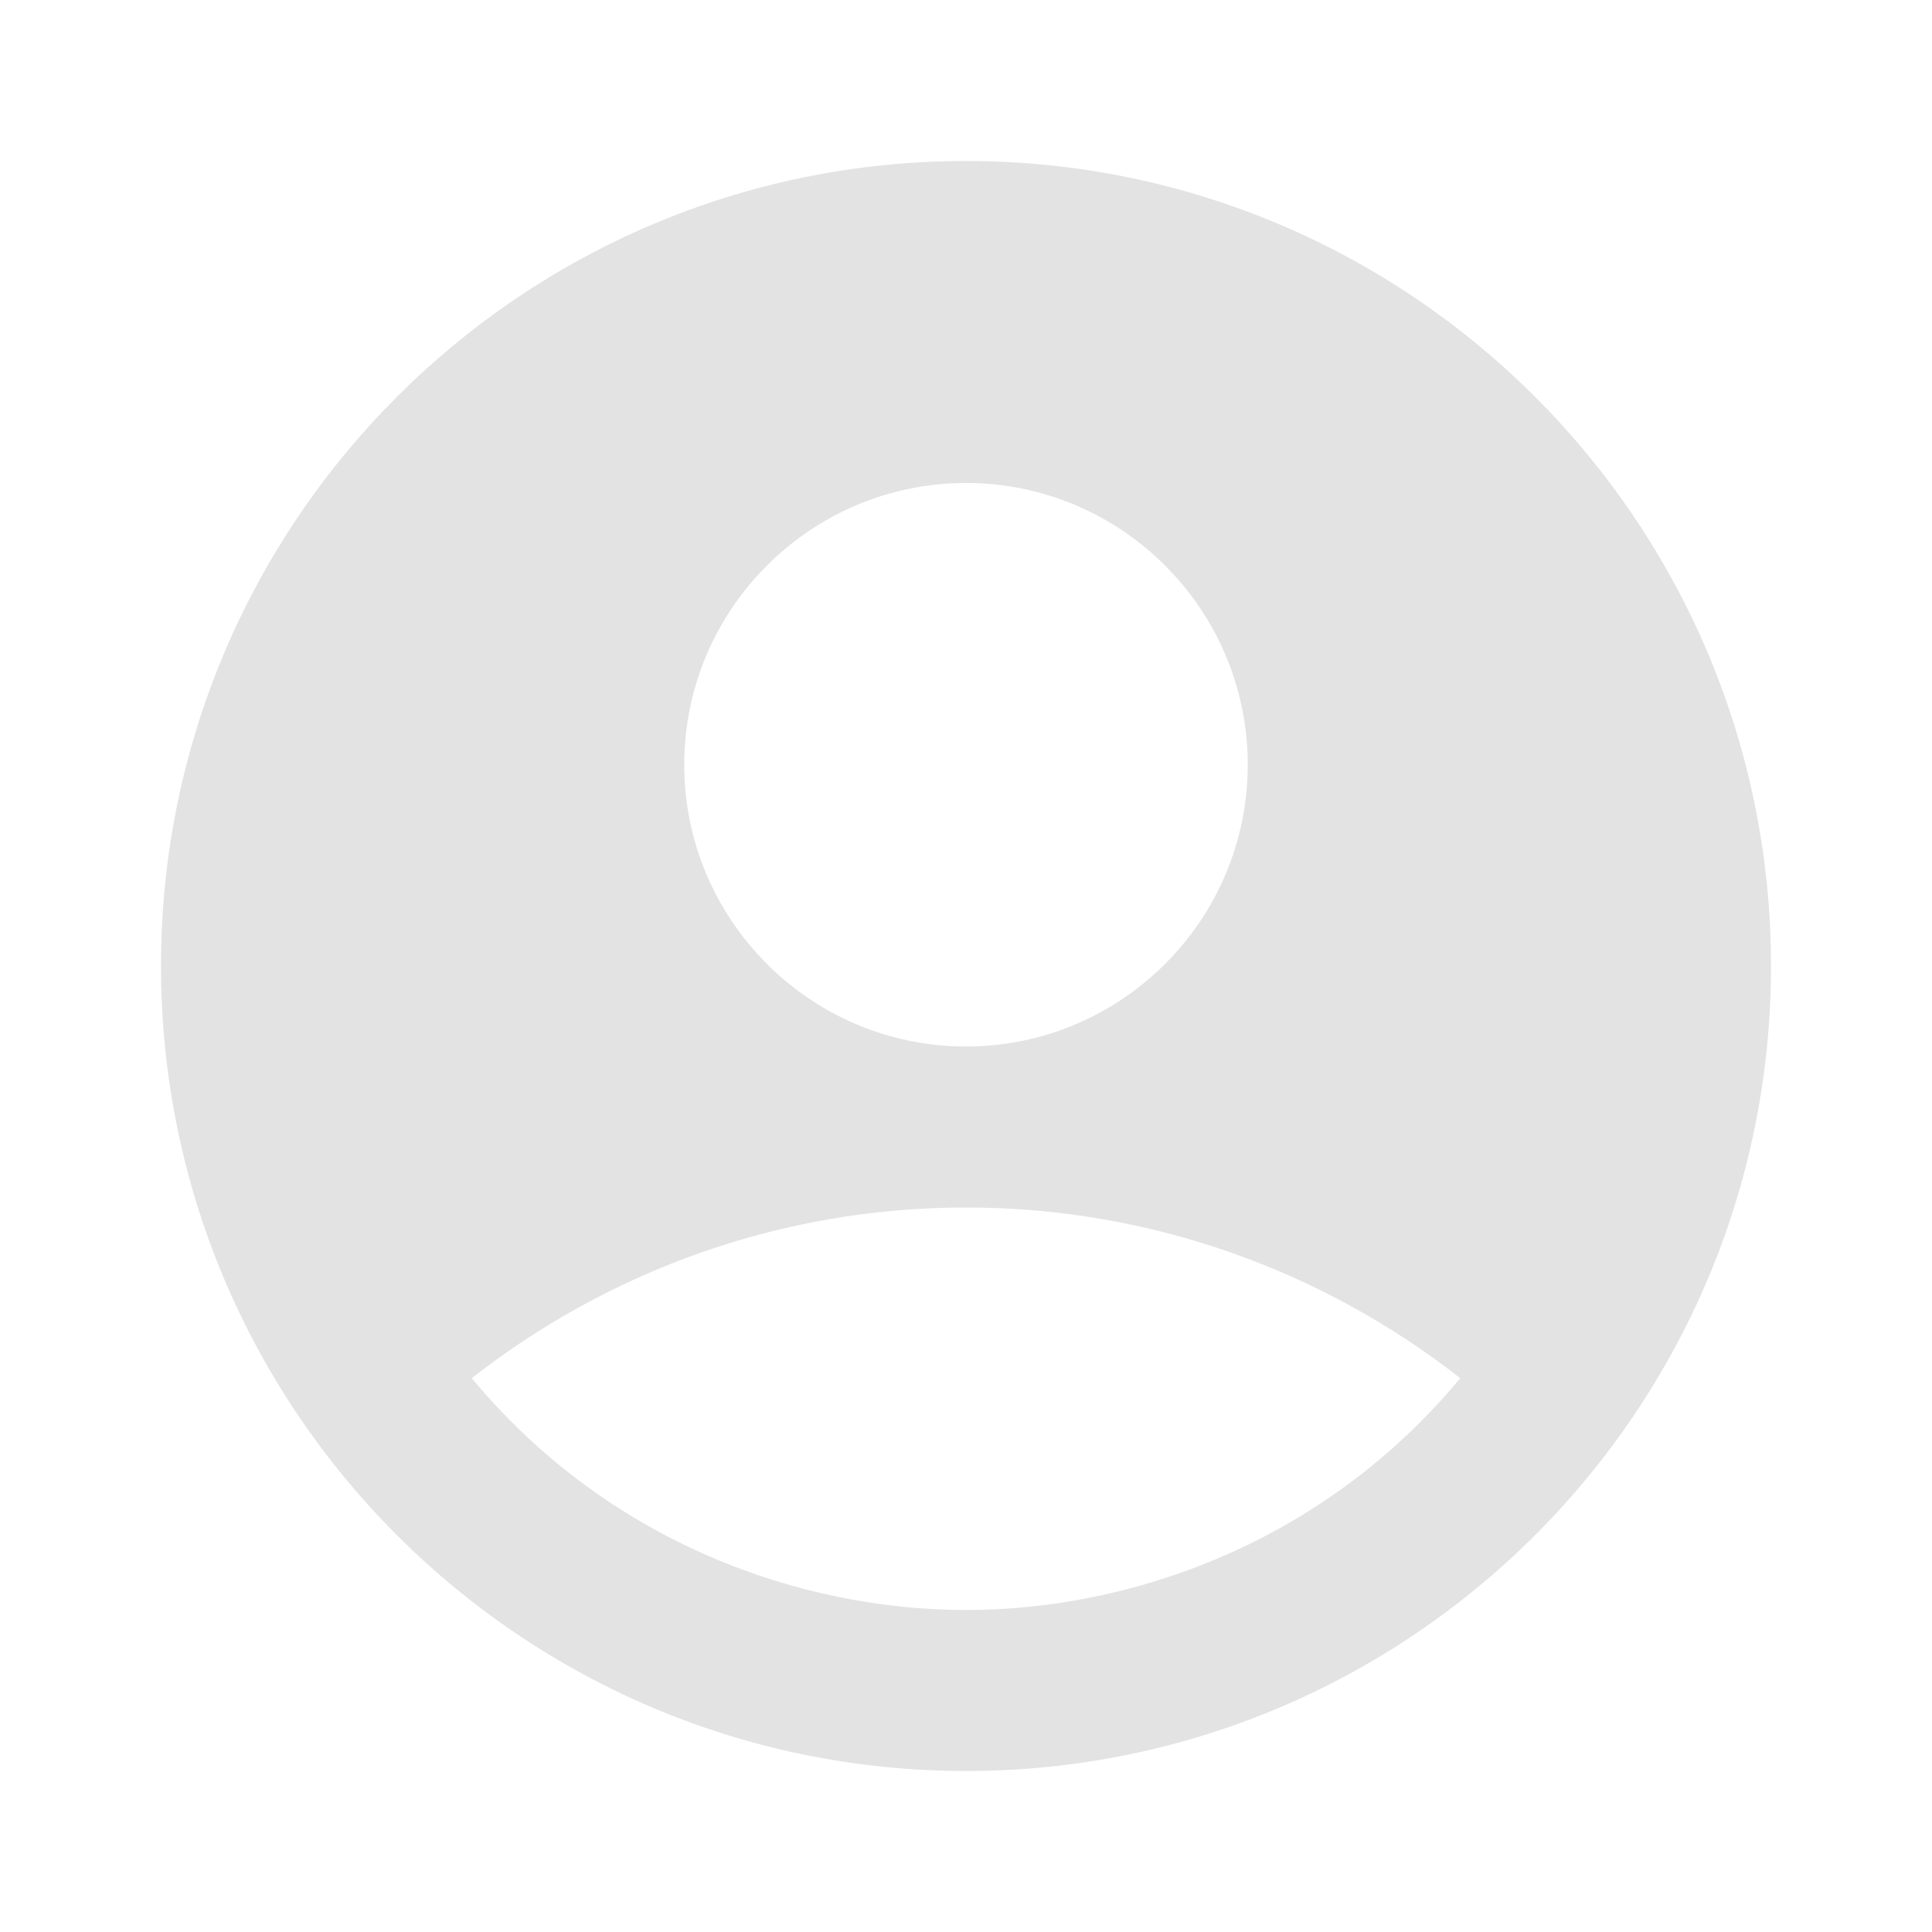
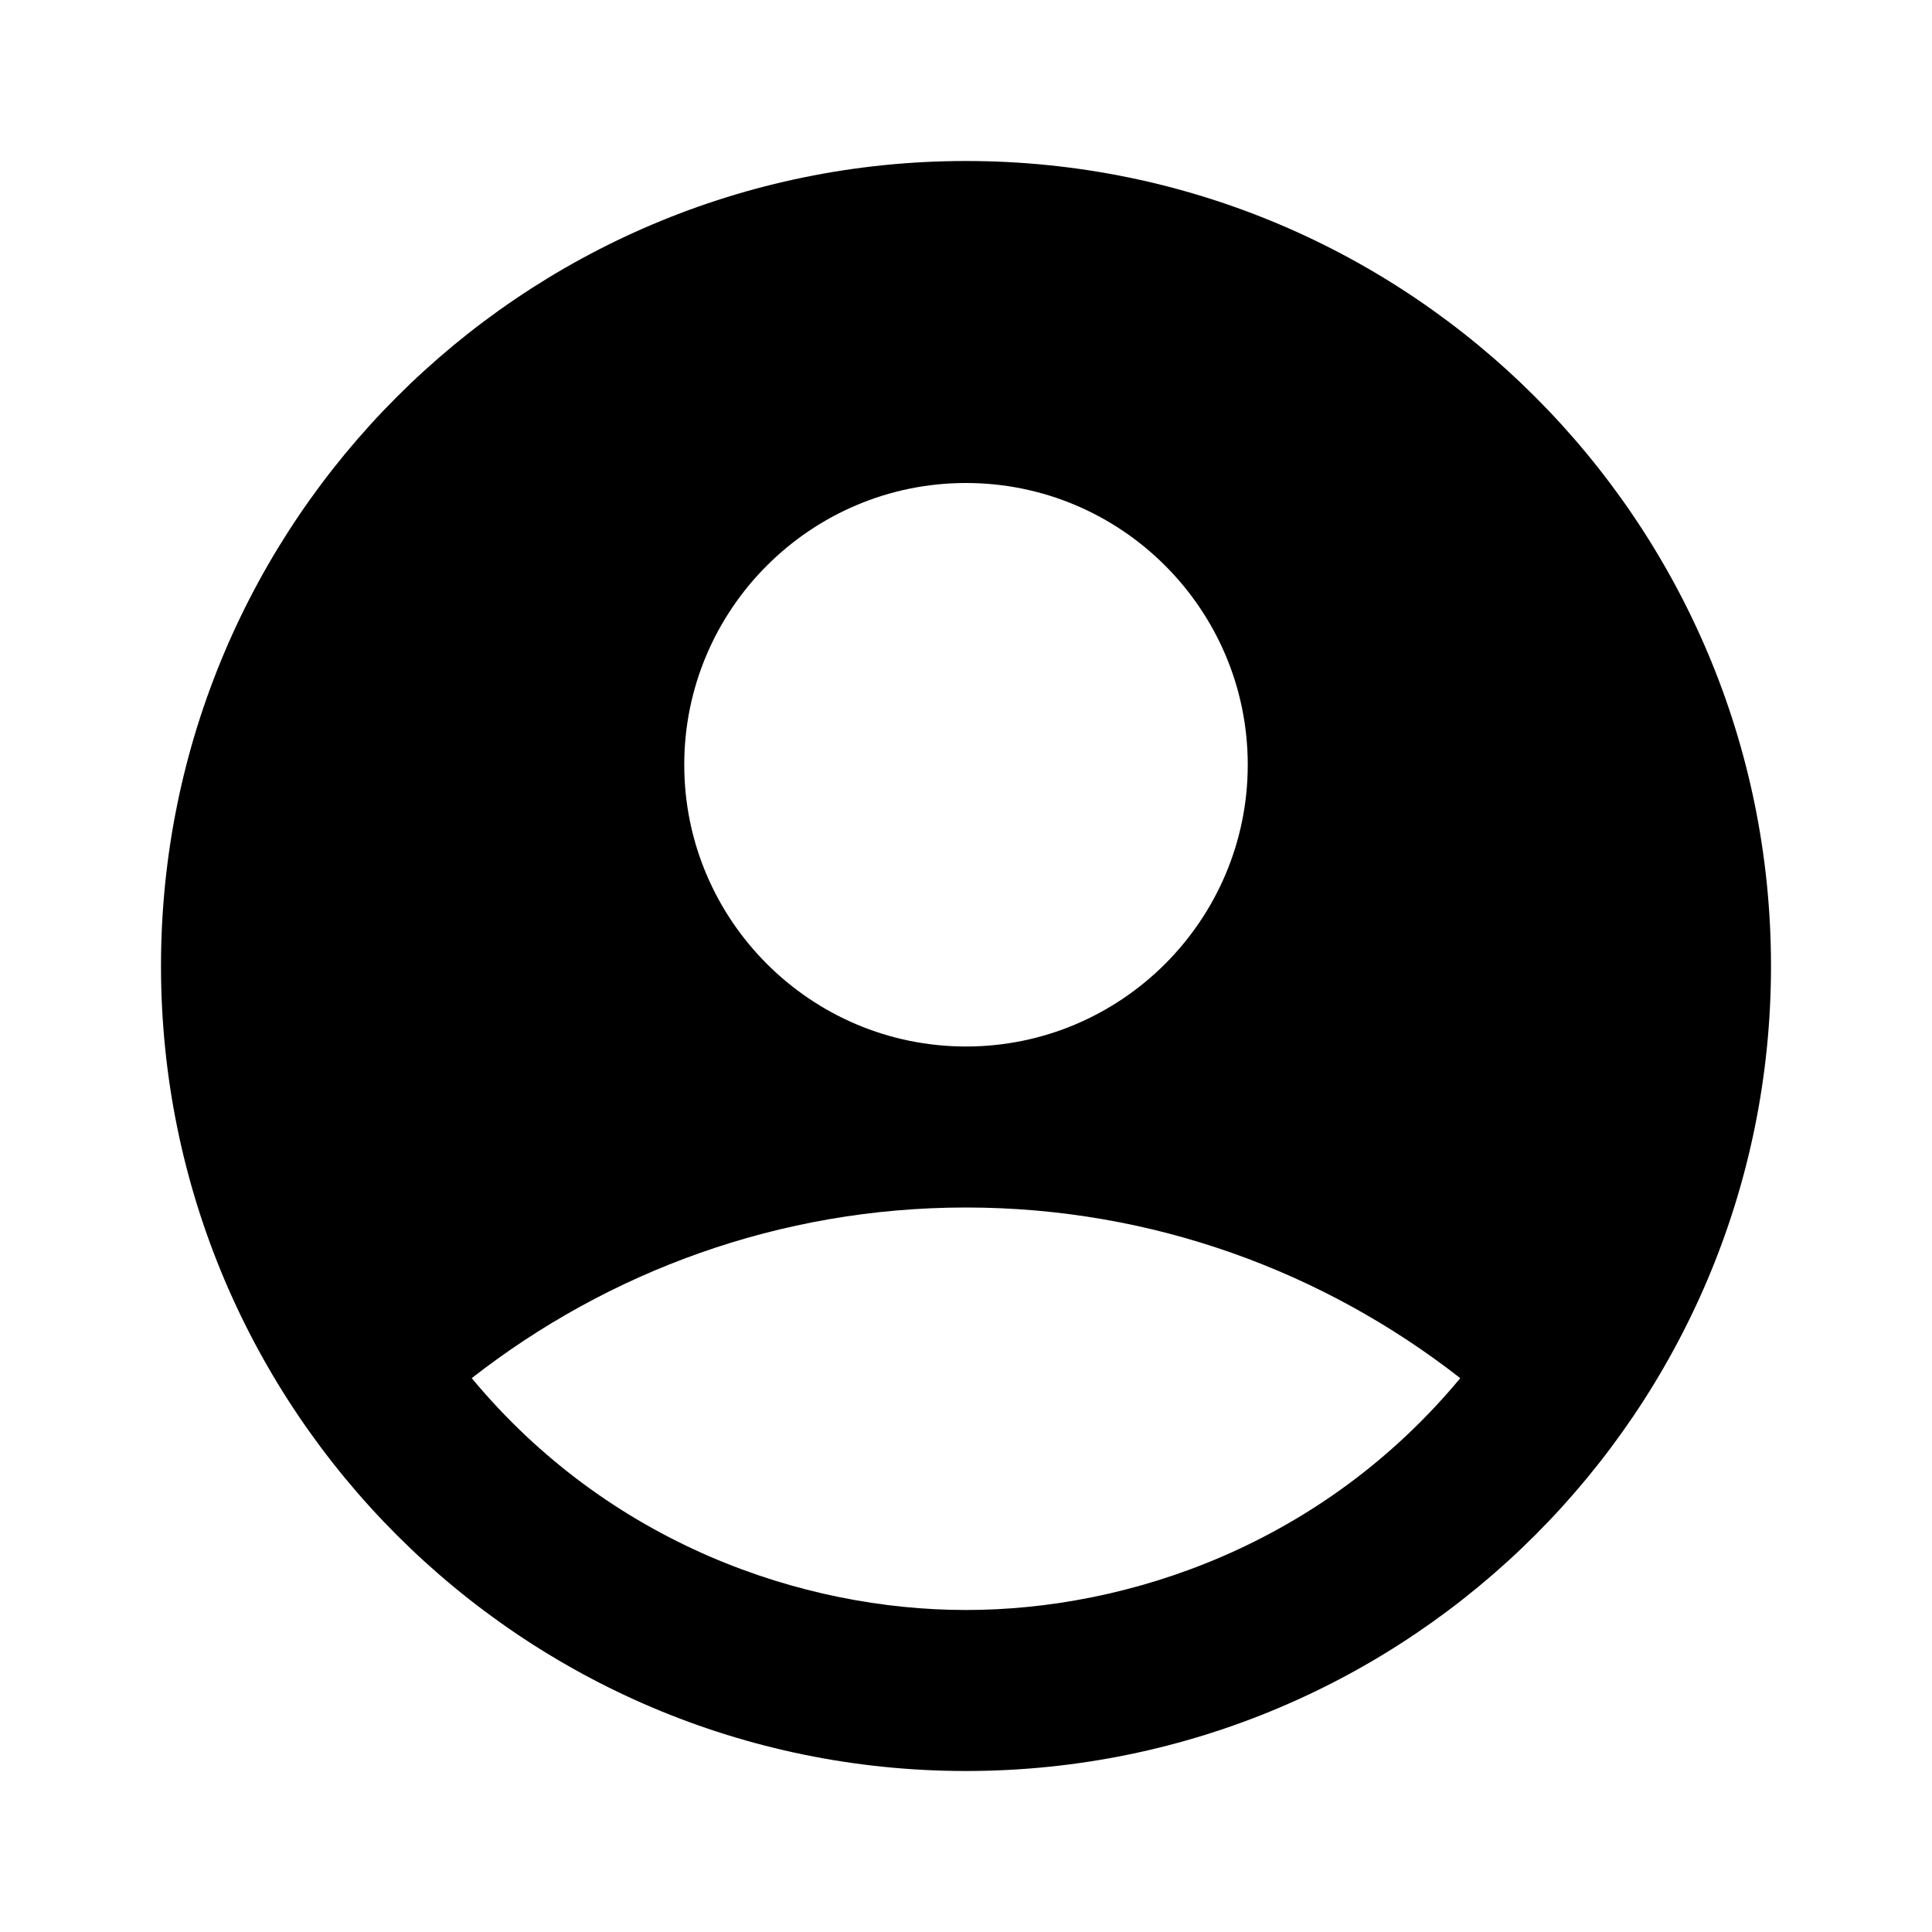
- <svg xmlns="http://www.w3.org/2000/svg" enable-background="new 0 0 24 24" height="24px" viewBox="0 0 24 24" width="24px" fill="#e3e3e3">
+ <svg xmlns="http://www.w3.org/2000/svg" enable-background="new 0 0 24 24" height="24px" viewBox="0 0 24 24" width="24px">
  <g>
    <rect fill="none" height="24" width="24" />
    <rect fill="none" height="24" width="24" />
  </g>
  <g>
    <path d="M12 2C6.48 2 2 6.48 2 12s4.48 10 10 10 10-4.48 10-10S17.52 2 12 2zm0 4c1.93 0 3.5 1.57 3.5 3.5S13.93 13 12 13s-3.5-1.57-3.5-3.5S10.07 6 12 6zm0 14c-2.03 0-4.43-.82-6.14-2.88C7.55 15.8 9.68 15 12 15s4.45.8 6.14 2.12C16.43 19.18 14.03 20 12 20z" />
  </g>
</svg>
